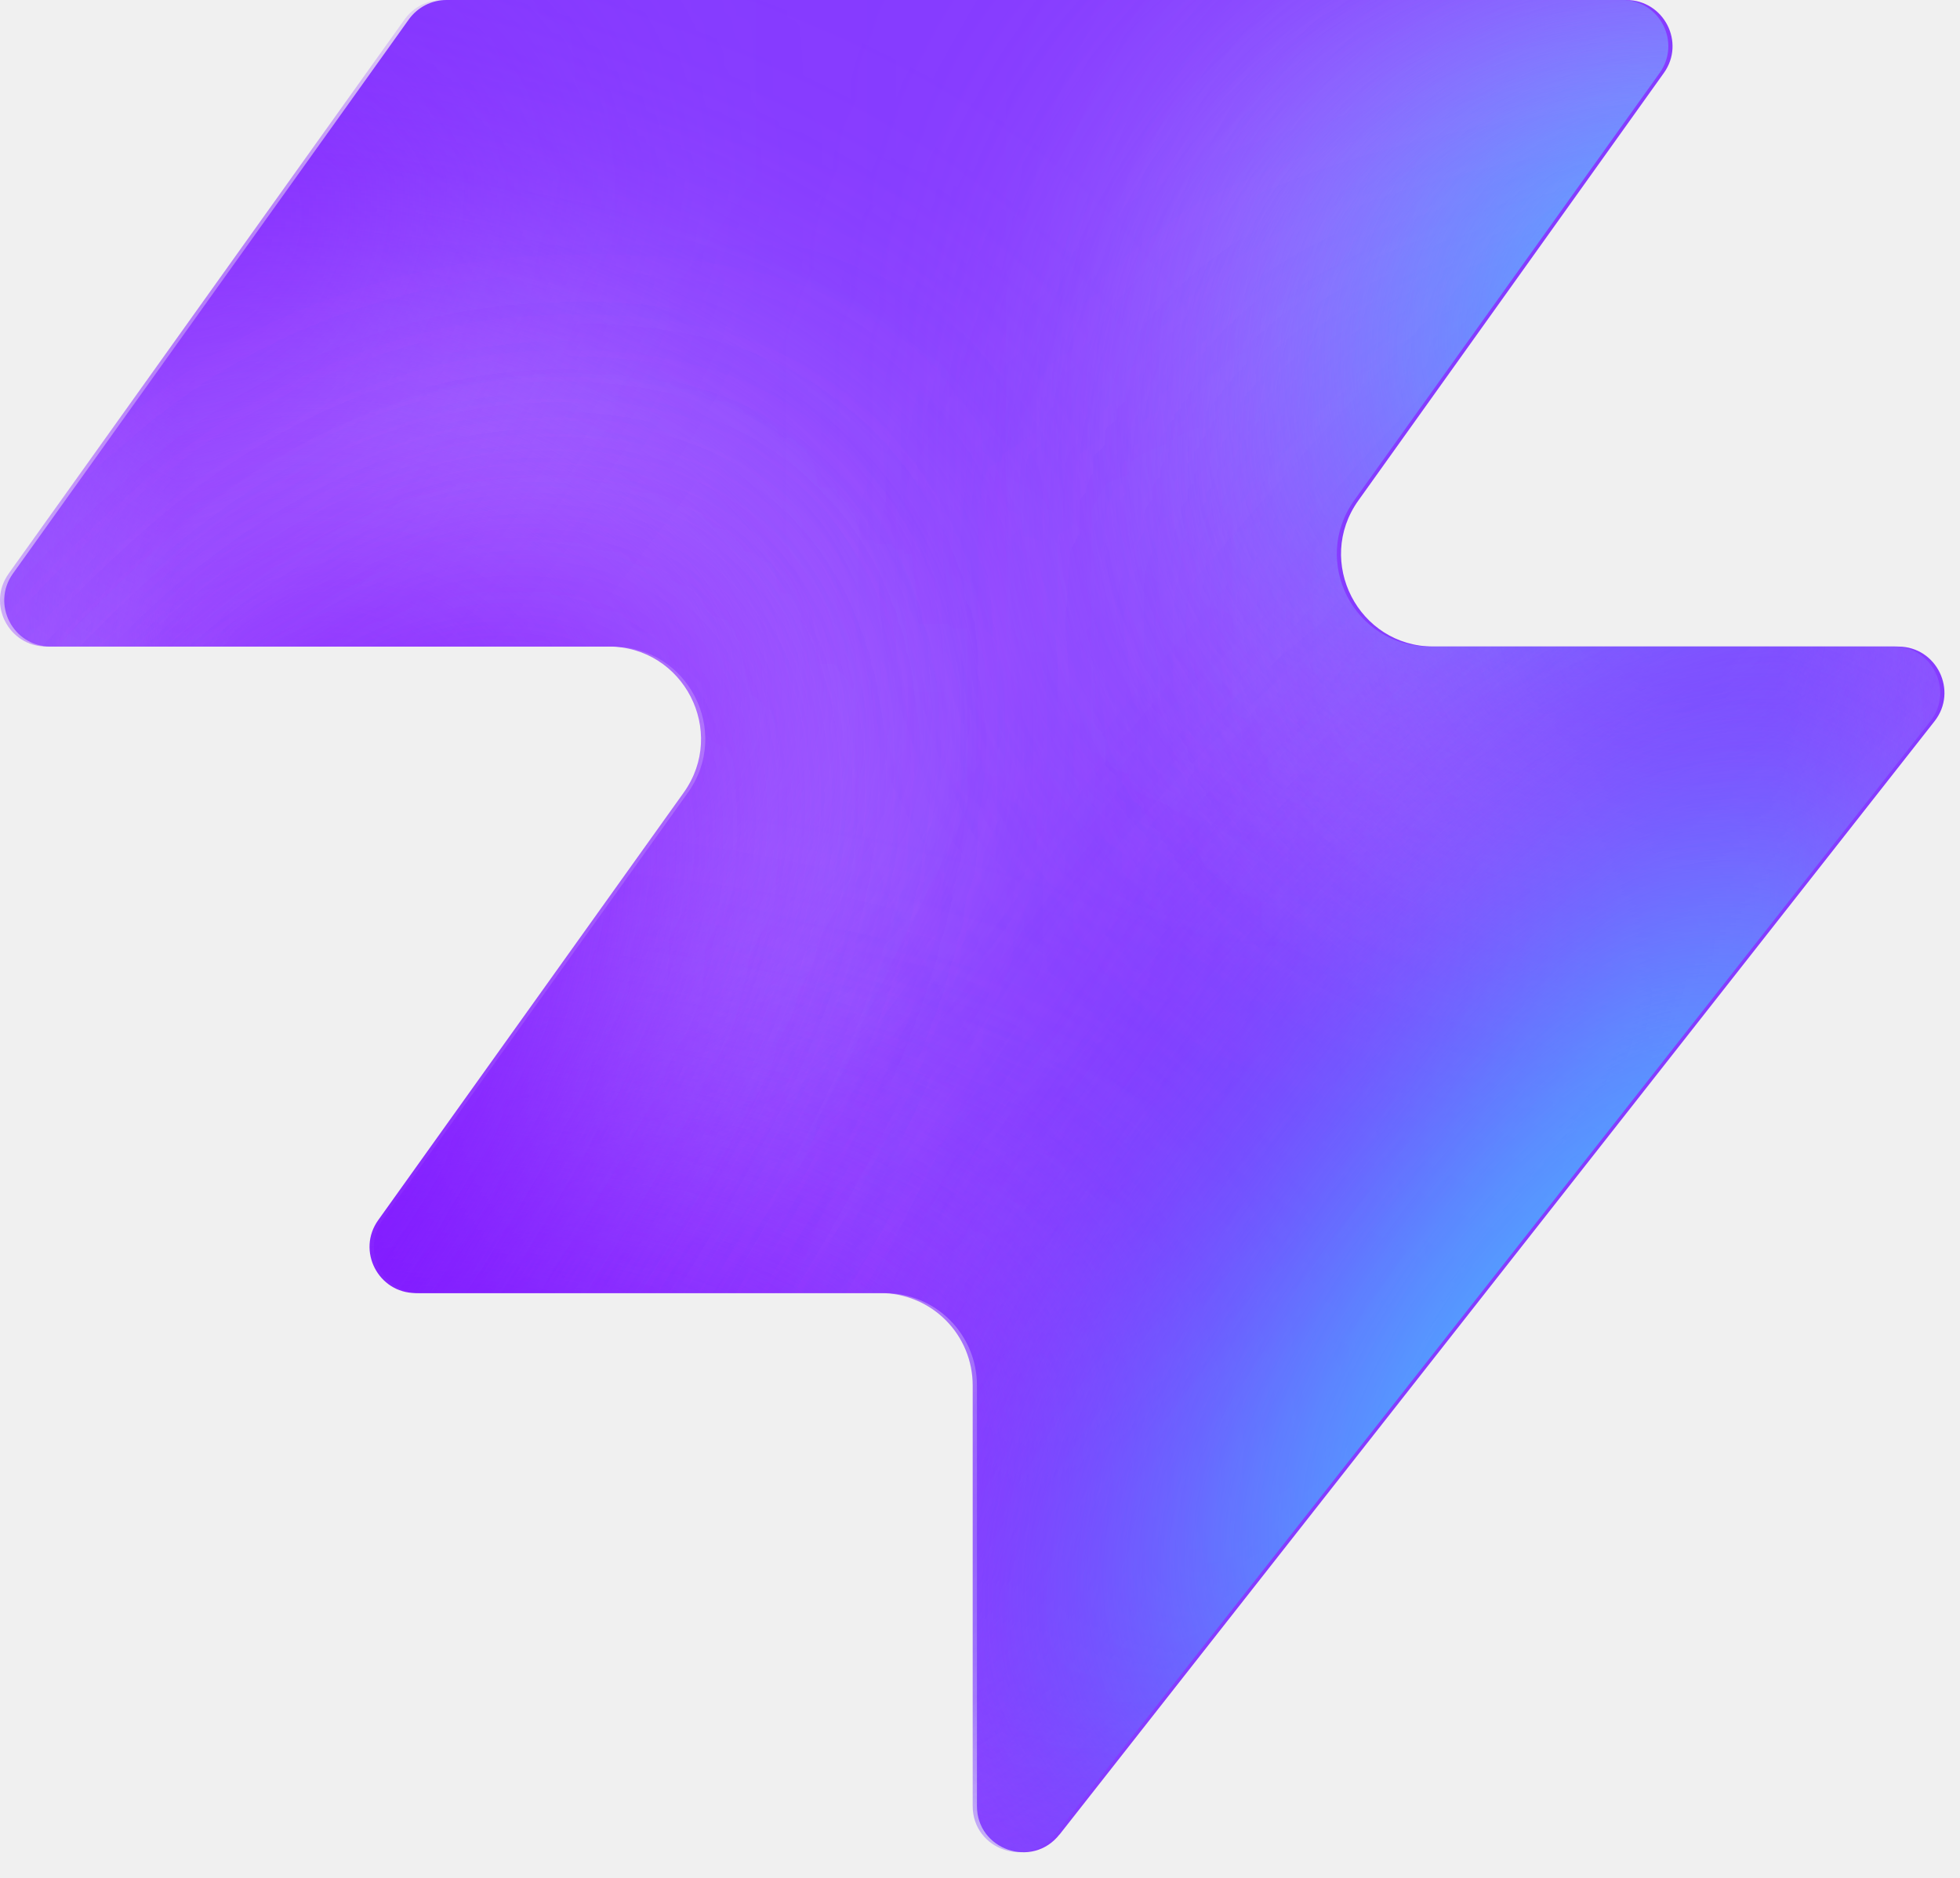
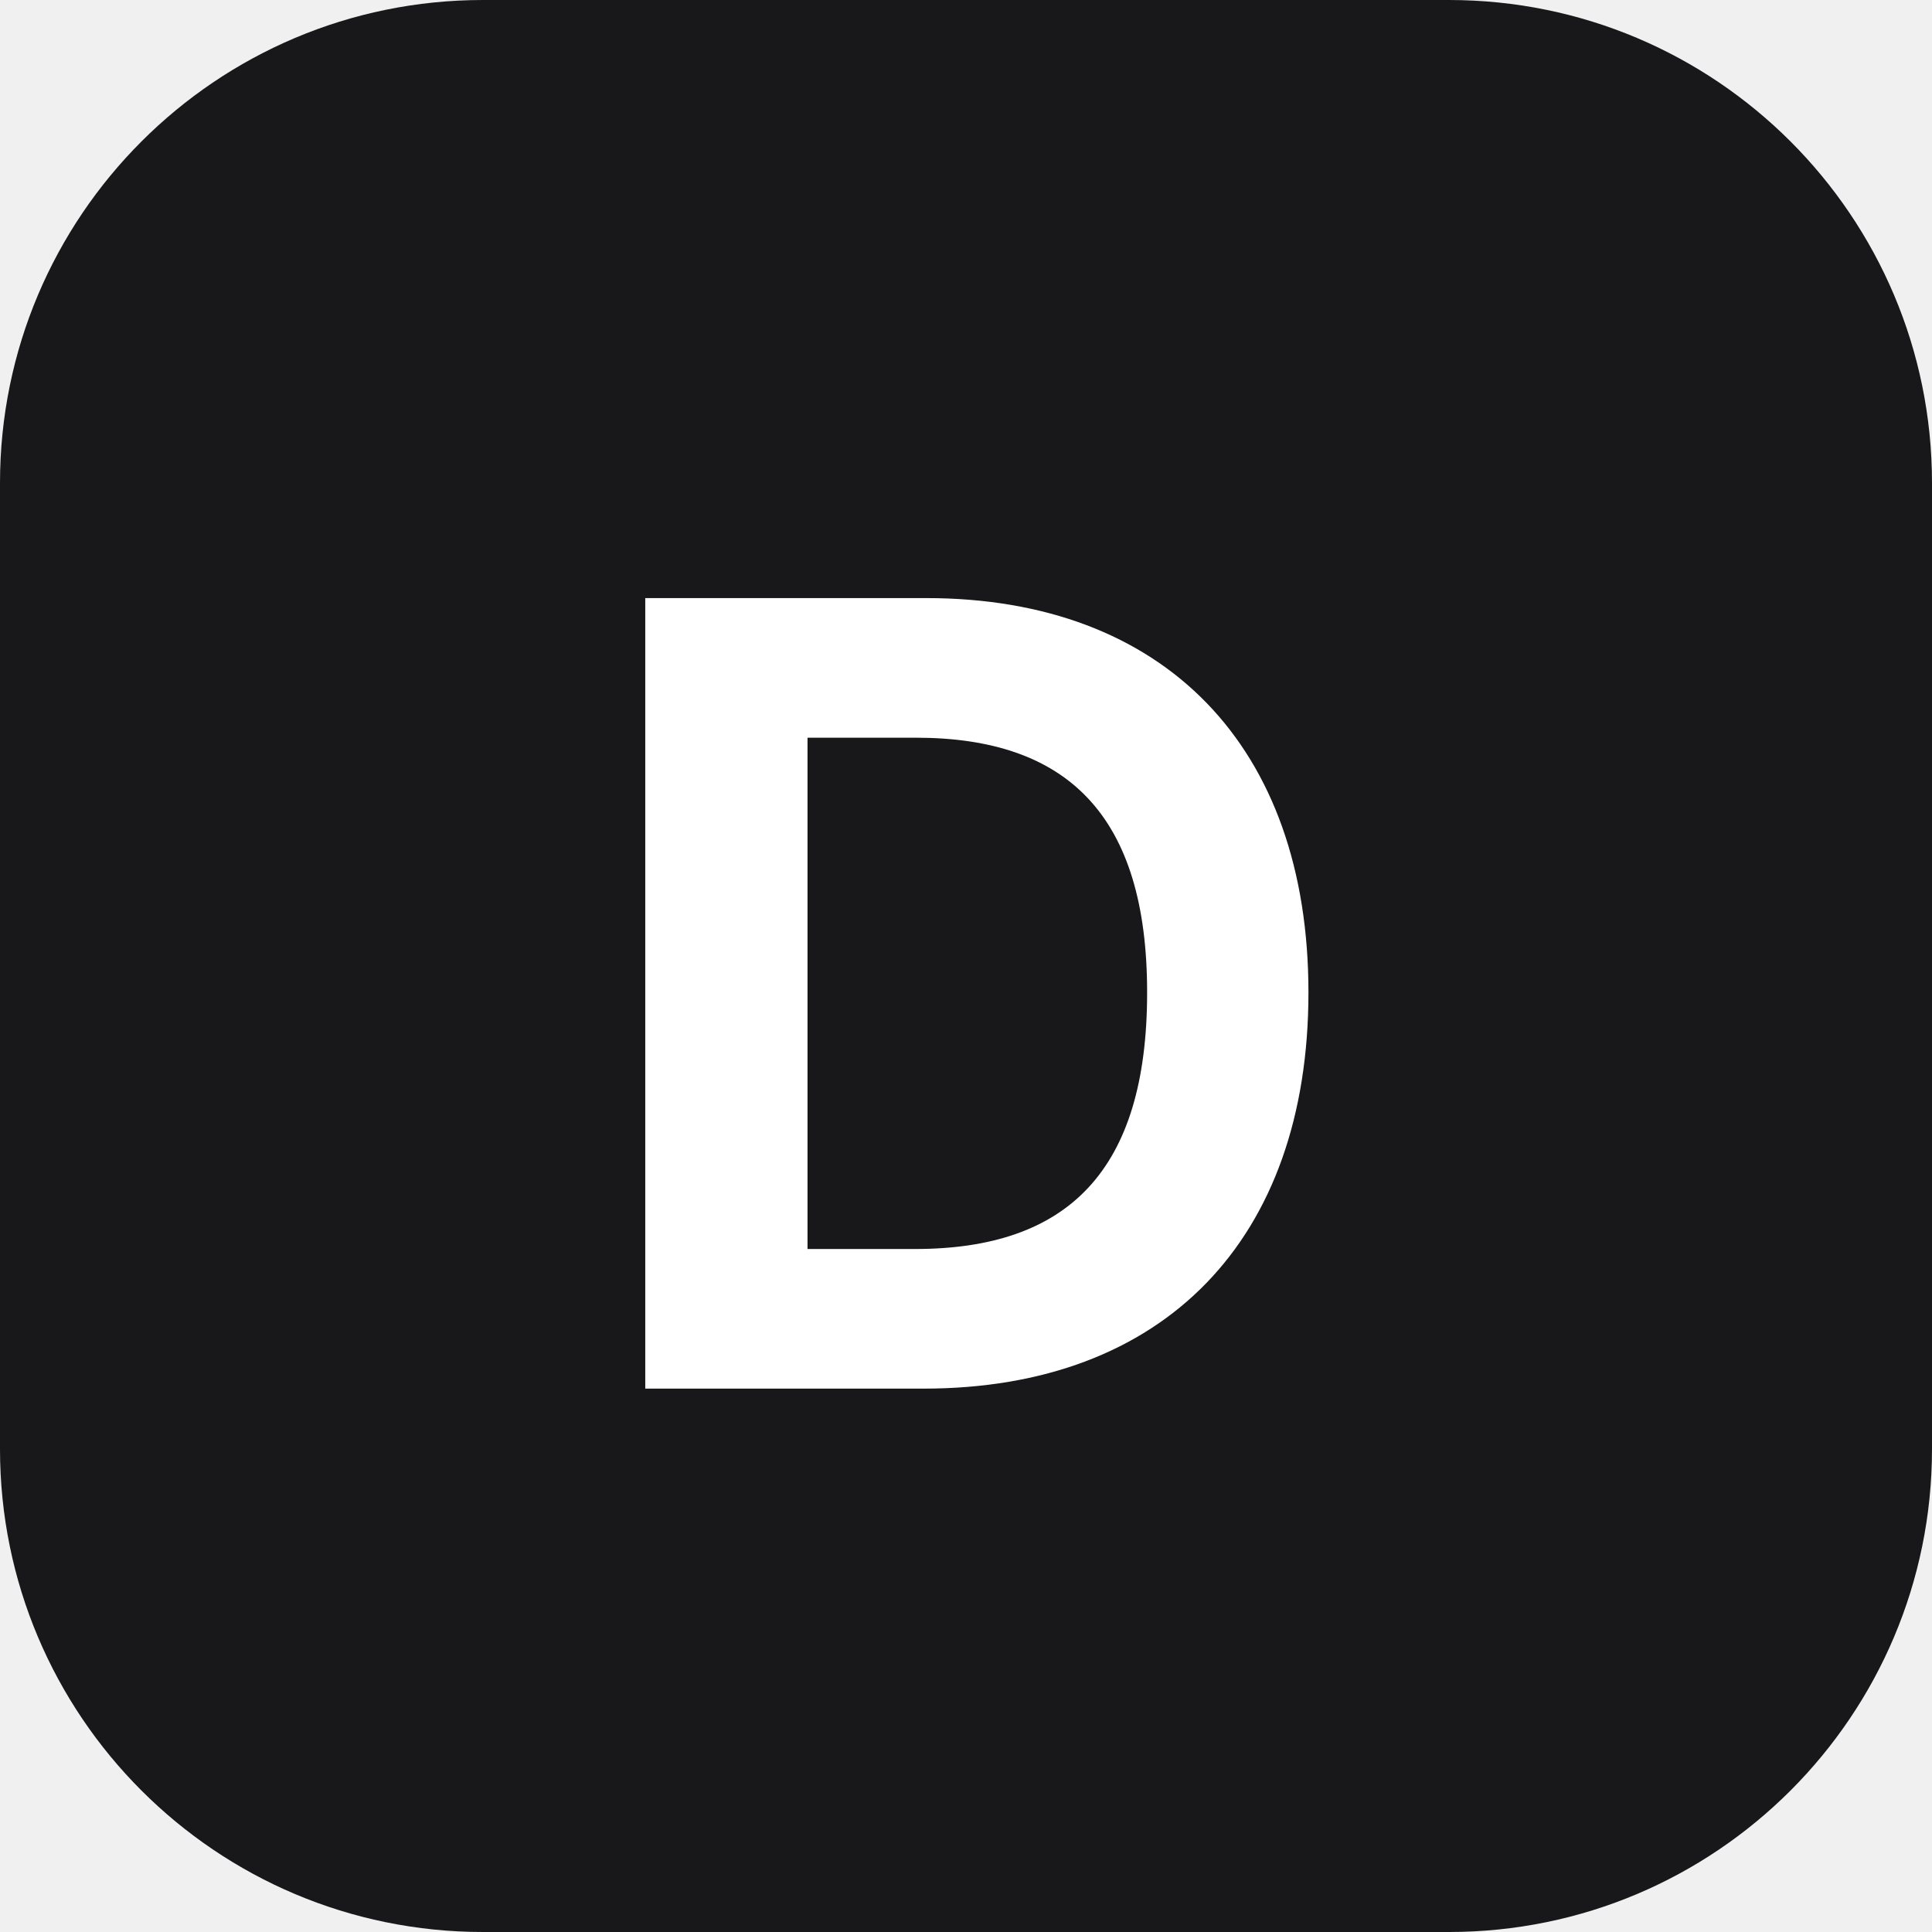
- <svg xmlns="http://www.w3.org/2000/svg" width="48" height="46" fill="none" viewBox="0 0 48 46">
-   <path fill="#863bff" d="M25.946 44.938c-.664.845-2.021.375-2.021-.698V33.937a2.26 2.26 0 0 0-2.262-2.262H10.287c-.92 0-1.456-1.04-.92-1.788l7.48-10.471c1.07-1.497 0-3.578-1.842-3.578H1.237c-.92 0-1.456-1.04-.92-1.788L10.013.474c.214-.297.556-.474.92-.474h28.894c.92 0 1.456 1.04.92 1.788l-7.48 10.471c-1.07 1.498 0 3.579 1.842 3.579h11.377c.943 0 1.473 1.088.89 1.83L25.947 44.94z" style="fill:#863bff;fill:color(display-p3 .525 .23 1);fill-opacity:1" />
-   <mask id="a" width="48" height="46" x="0" y="0" maskUnits="userSpaceOnUse" style="mask-type:alpha">
-     <path fill="#000" d="M25.842 44.938c-.664.844-2.021.375-2.021-.698V33.937a2.26 2.26 0 0 0-2.262-2.262H10.183c-.92 0-1.456-1.04-.92-1.788l7.48-10.471c1.07-1.498 0-3.579-1.842-3.579H1.133c-.92 0-1.456-1.04-.92-1.787L9.91.473c.214-.297.556-.474.92-.474h28.894c.92 0 1.456 1.04.92 1.788l-7.48 10.471c-1.07 1.498 0 3.578 1.842 3.578h11.377c.943 0 1.473 1.088.89 1.832L25.843 44.94z" style="fill:#000;fill-opacity:1" />
-   </mask>
-   <g mask="url(#a)">
-     <g filter="url(#b)">
-       <ellipse cx="5.508" cy="14.704" fill="#ede6ff" rx="5.508" ry="14.704" style="fill:#ede6ff;fill:color(display-p3 .927 .903 1);fill-opacity:1" transform="matrix(.00324 1 1 -.00324 -4.47 31.516)" />
-     </g>
-     <g filter="url(#c)">
-       <ellipse cx="10.399" cy="29.851" fill="#ede6ff" rx="10.399" ry="29.851" style="fill:#ede6ff;fill:color(display-p3 .927 .903 1);fill-opacity:1" transform="matrix(.00324 1 1 -.00324 -39.328 7.883)" />
-     </g>
-     <g filter="url(#d)">
-       <ellipse cx="5.508" cy="30.487" fill="#7e14ff" rx="5.508" ry="30.487" style="fill:#7e14ff;fill:color(display-p3 .492 .077 1);fill-opacity:1" transform="rotate(89.814 -25.913 -14.639)scale(1 -1)" />
-     </g>
-     <g filter="url(#e)">
-       <ellipse cx="5.508" cy="30.599" fill="#7e14ff" rx="5.508" ry="30.599" style="fill:#7e14ff;fill:color(display-p3 .492 .077 1);fill-opacity:1" transform="rotate(89.814 -32.644 -3.334)scale(1 -1)" />
-     </g>
-     <g filter="url(#f)">
-       <ellipse cx="5.508" cy="30.599" fill="#7e14ff" rx="5.508" ry="30.599" style="fill:#7e14ff;fill:color(display-p3 .492 .077 1);fill-opacity:1" transform="matrix(.00324 1 1 -.00324 -34.34 30.47)" />
-     </g>
-     <g filter="url(#g)">
-       <ellipse cx="14.072" cy="22.078" fill="#ede6ff" rx="14.072" ry="22.078" style="fill:#ede6ff;fill:color(display-p3 .927 .903 1);fill-opacity:1" transform="rotate(93.35 24.506 48.493)scale(-1 1)" />
-     </g>
-     <g filter="url(#h)">
-       <ellipse cx="3.47" cy="21.501" fill="#7e14ff" rx="3.47" ry="21.501" style="fill:#7e14ff;fill:color(display-p3 .492 .077 1);fill-opacity:1" transform="rotate(89.009 28.708 47.59)scale(-1 1)" />
-     </g>
-     <g filter="url(#i)">
-       <ellipse cx="3.47" cy="21.501" fill="#7e14ff" rx="3.47" ry="21.501" style="fill:#7e14ff;fill:color(display-p3 .492 .077 1);fill-opacity:1" transform="rotate(89.009 28.708 47.59)scale(-1 1)" />
-     </g>
-     <g filter="url(#j)">
-       <ellipse cx=".387" cy="8.972" fill="#7e14ff" rx="4.407" ry="29.108" style="fill:#7e14ff;fill:color(display-p3 .492 .077 1);fill-opacity:1" transform="rotate(39.51 .387 8.972)" />
-     </g>
-     <g filter="url(#k)">
-       <ellipse cx="47.523" cy="-6.092" fill="#7e14ff" rx="4.407" ry="29.108" style="fill:#7e14ff;fill:color(display-p3 .492 .077 1);fill-opacity:1" transform="rotate(37.892 47.523 -6.092)" />
-     </g>
-     <g filter="url(#l)">
-       <ellipse cx="41.412" cy="6.333" fill="#47bfff" rx="5.971" ry="9.665" style="fill:#47bfff;fill:color(display-p3 .28 .748 1);fill-opacity:1" transform="rotate(37.892 41.412 6.333)" />
-     </g>
-     <g filter="url(#m)">
-       <ellipse cx="-1.879" cy="38.332" fill="#7e14ff" rx="4.407" ry="29.108" style="fill:#7e14ff;fill:color(display-p3 .492 .077 1);fill-opacity:1" transform="rotate(37.892 -1.88 38.332)" />
-     </g>
-     <g filter="url(#n)">
-       <ellipse cx="-1.879" cy="38.332" fill="#7e14ff" rx="4.407" ry="29.108" style="fill:#7e14ff;fill:color(display-p3 .492 .077 1);fill-opacity:1" transform="rotate(37.892 -1.88 38.332)" />
-     </g>
-     <g filter="url(#o)">
-       <ellipse cx="35.651" cy="29.907" fill="#7e14ff" rx="4.407" ry="29.108" style="fill:#7e14ff;fill:color(display-p3 .492 .077 1);fill-opacity:1" transform="rotate(37.892 35.651 29.907)" />
-     </g>
-     <g filter="url(#p)">
-       <ellipse cx="38.418" cy="32.4" fill="#47bfff" rx="5.971" ry="15.297" style="fill:#47bfff;fill:color(display-p3 .28 .748 1);fill-opacity:1" transform="rotate(37.892 38.418 32.4)" />
-     </g>
-   </g>
-   <defs>
-     <filter id="b" width="60.045" height="41.654" x="-19.77" y="16.149" color-interpolation-filters="sRGB" filterUnits="userSpaceOnUse">
-       <feFlood flood-opacity="0" result="BackgroundImageFix" />
-       <feBlend in="SourceGraphic" in2="BackgroundImageFix" result="shape" />
-       <feGaussianBlur result="effect1_foregroundBlur_2002_17158" stdDeviation="7.659" />
-     </filter>
-     <filter id="c" width="90.34" height="51.437" x="-54.613" y="-7.533" color-interpolation-filters="sRGB" filterUnits="userSpaceOnUse">
-       <feFlood flood-opacity="0" result="BackgroundImageFix" />
-       <feBlend in="SourceGraphic" in2="BackgroundImageFix" result="shape" />
-       <feGaussianBlur result="effect1_foregroundBlur_2002_17158" stdDeviation="7.659" />
-     </filter>
-     <filter id="d" width="79.355" height="29.4" x="-49.64" y="2.03" color-interpolation-filters="sRGB" filterUnits="userSpaceOnUse">
-       <feFlood flood-opacity="0" result="BackgroundImageFix" />
-       <feBlend in="SourceGraphic" in2="BackgroundImageFix" result="shape" />
-       <feGaussianBlur result="effect1_foregroundBlur_2002_17158" stdDeviation="4.596" />
-     </filter>
-     <filter id="e" width="79.579" height="29.4" x="-45.045" y="20.029" color-interpolation-filters="sRGB" filterUnits="userSpaceOnUse">
-       <feFlood flood-opacity="0" result="BackgroundImageFix" />
-       <feBlend in="SourceGraphic" in2="BackgroundImageFix" result="shape" />
-       <feGaussianBlur result="effect1_foregroundBlur_2002_17158" stdDeviation="4.596" />
-     </filter>
-     <filter id="f" width="79.579" height="29.4" x="-43.513" y="21.178" color-interpolation-filters="sRGB" filterUnits="userSpaceOnUse">
-       <feFlood flood-opacity="0" result="BackgroundImageFix" />
-       <feBlend in="SourceGraphic" in2="BackgroundImageFix" result="shape" />
-       <feGaussianBlur result="effect1_foregroundBlur_2002_17158" stdDeviation="4.596" />
-     </filter>
-     <filter id="g" width="74.749" height="58.852" x="15.756" y="-17.901" color-interpolation-filters="sRGB" filterUnits="userSpaceOnUse">
-       <feFlood flood-opacity="0" result="BackgroundImageFix" />
-       <feBlend in="SourceGraphic" in2="BackgroundImageFix" result="shape" />
-       <feGaussianBlur result="effect1_foregroundBlur_2002_17158" stdDeviation="7.659" />
-     </filter>
-     <filter id="h" width="61.377" height="25.362" x="23.548" y="2.284" color-interpolation-filters="sRGB" filterUnits="userSpaceOnUse">
-       <feFlood flood-opacity="0" result="BackgroundImageFix" />
-       <feBlend in="SourceGraphic" in2="BackgroundImageFix" result="shape" />
-       <feGaussianBlur result="effect1_foregroundBlur_2002_17158" stdDeviation="4.596" />
-     </filter>
-     <filter id="i" width="61.377" height="25.362" x="23.548" y="2.284" color-interpolation-filters="sRGB" filterUnits="userSpaceOnUse">
-       <feFlood flood-opacity="0" result="BackgroundImageFix" />
-       <feBlend in="SourceGraphic" in2="BackgroundImageFix" result="shape" />
-       <feGaussianBlur result="effect1_foregroundBlur_2002_17158" stdDeviation="4.596" />
-     </filter>
-     <filter id="j" width="56.045" height="63.649" x="-27.636" y="-22.853" color-interpolation-filters="sRGB" filterUnits="userSpaceOnUse">
-       <feFlood flood-opacity="0" result="BackgroundImageFix" />
-       <feBlend in="SourceGraphic" in2="BackgroundImageFix" result="shape" />
-       <feGaussianBlur result="effect1_foregroundBlur_2002_17158" stdDeviation="4.596" />
-     </filter>
-     <filter id="k" width="54.814" height="64.646" x="20.116" y="-38.415" color-interpolation-filters="sRGB" filterUnits="userSpaceOnUse">
-       <feFlood flood-opacity="0" result="BackgroundImageFix" />
-       <feBlend in="SourceGraphic" in2="BackgroundImageFix" result="shape" />
-       <feGaussianBlur result="effect1_foregroundBlur_2002_17158" stdDeviation="4.596" />
-     </filter>
-     <filter id="l" width="33.541" height="35.313" x="24.641" y="-11.323" color-interpolation-filters="sRGB" filterUnits="userSpaceOnUse">
-       <feFlood flood-opacity="0" result="BackgroundImageFix" />
-       <feBlend in="SourceGraphic" in2="BackgroundImageFix" result="shape" />
-       <feGaussianBlur result="effect1_foregroundBlur_2002_17158" stdDeviation="4.596" />
-     </filter>
-     <filter id="m" width="54.814" height="64.646" x="-29.286" y="6.009" color-interpolation-filters="sRGB" filterUnits="userSpaceOnUse">
-       <feFlood flood-opacity="0" result="BackgroundImageFix" />
-       <feBlend in="SourceGraphic" in2="BackgroundImageFix" result="shape" />
-       <feGaussianBlur result="effect1_foregroundBlur_2002_17158" stdDeviation="4.596" />
-     </filter>
-     <filter id="n" width="54.814" height="64.646" x="-29.286" y="6.009" color-interpolation-filters="sRGB" filterUnits="userSpaceOnUse">
-       <feFlood flood-opacity="0" result="BackgroundImageFix" />
-       <feBlend in="SourceGraphic" in2="BackgroundImageFix" result="shape" />
-       <feGaussianBlur result="effect1_foregroundBlur_2002_17158" stdDeviation="4.596" />
-     </filter>
-     <filter id="o" width="54.814" height="64.646" x="8.244" y="-2.416" color-interpolation-filters="sRGB" filterUnits="userSpaceOnUse">
-       <feFlood flood-opacity="0" result="BackgroundImageFix" />
-       <feBlend in="SourceGraphic" in2="BackgroundImageFix" result="shape" />
-       <feGaussianBlur result="effect1_foregroundBlur_2002_17158" stdDeviation="4.596" />
-     </filter>
-     <filter id="p" width="39.409" height="43.623" x="18.713" y="10.588" color-interpolation-filters="sRGB" filterUnits="userSpaceOnUse">
-       <feFlood flood-opacity="0" result="BackgroundImageFix" />
-       <feBlend in="SourceGraphic" in2="BackgroundImageFix" result="shape" />
-       <feGaussianBlur result="effect1_foregroundBlur_2002_17158" stdDeviation="4.596" />
-     </filter>
-   </defs>
+ <svg xmlns="http://www.w3.org/2000/svg" viewBox="0 0 32 32">
+   <rect width="32" height="32" rx="8" fill="#18181b" />
+   <text x="16" y="23" font-family="system-ui, -apple-system, sans-serif" font-size="18" font-weight="700" fill="#ffffff" text-anchor="middle">D</text>
</svg>
